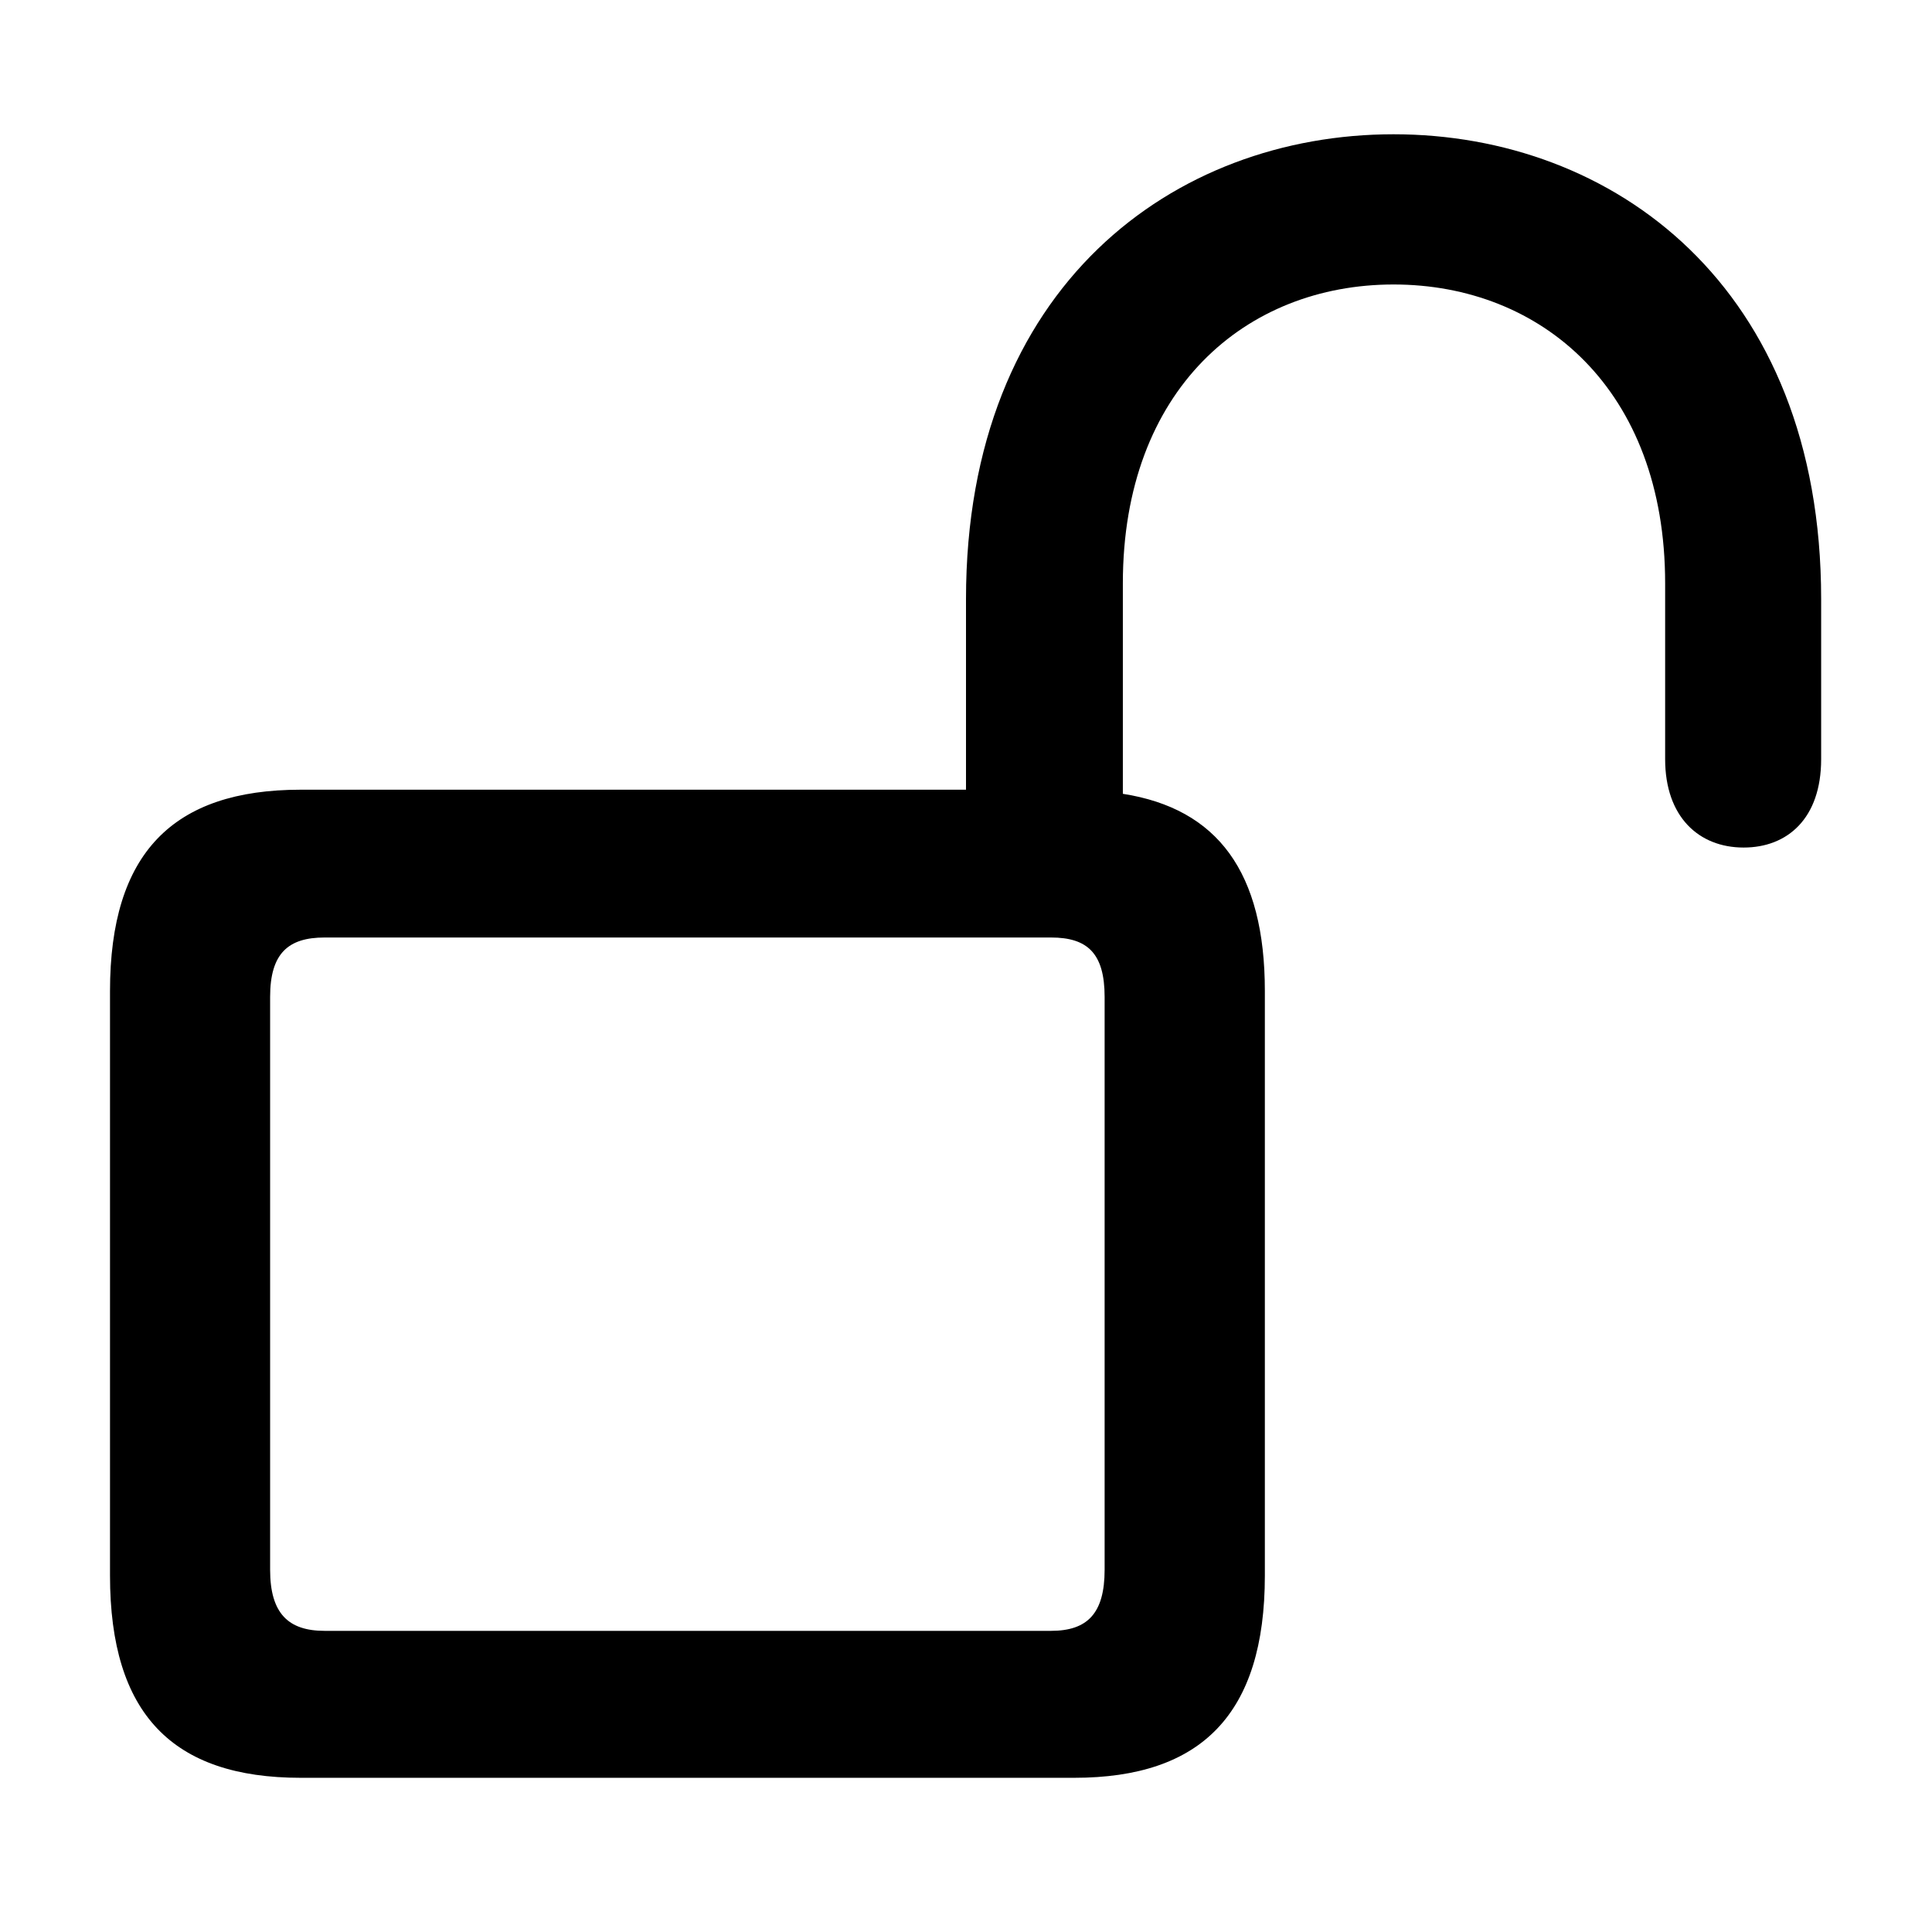
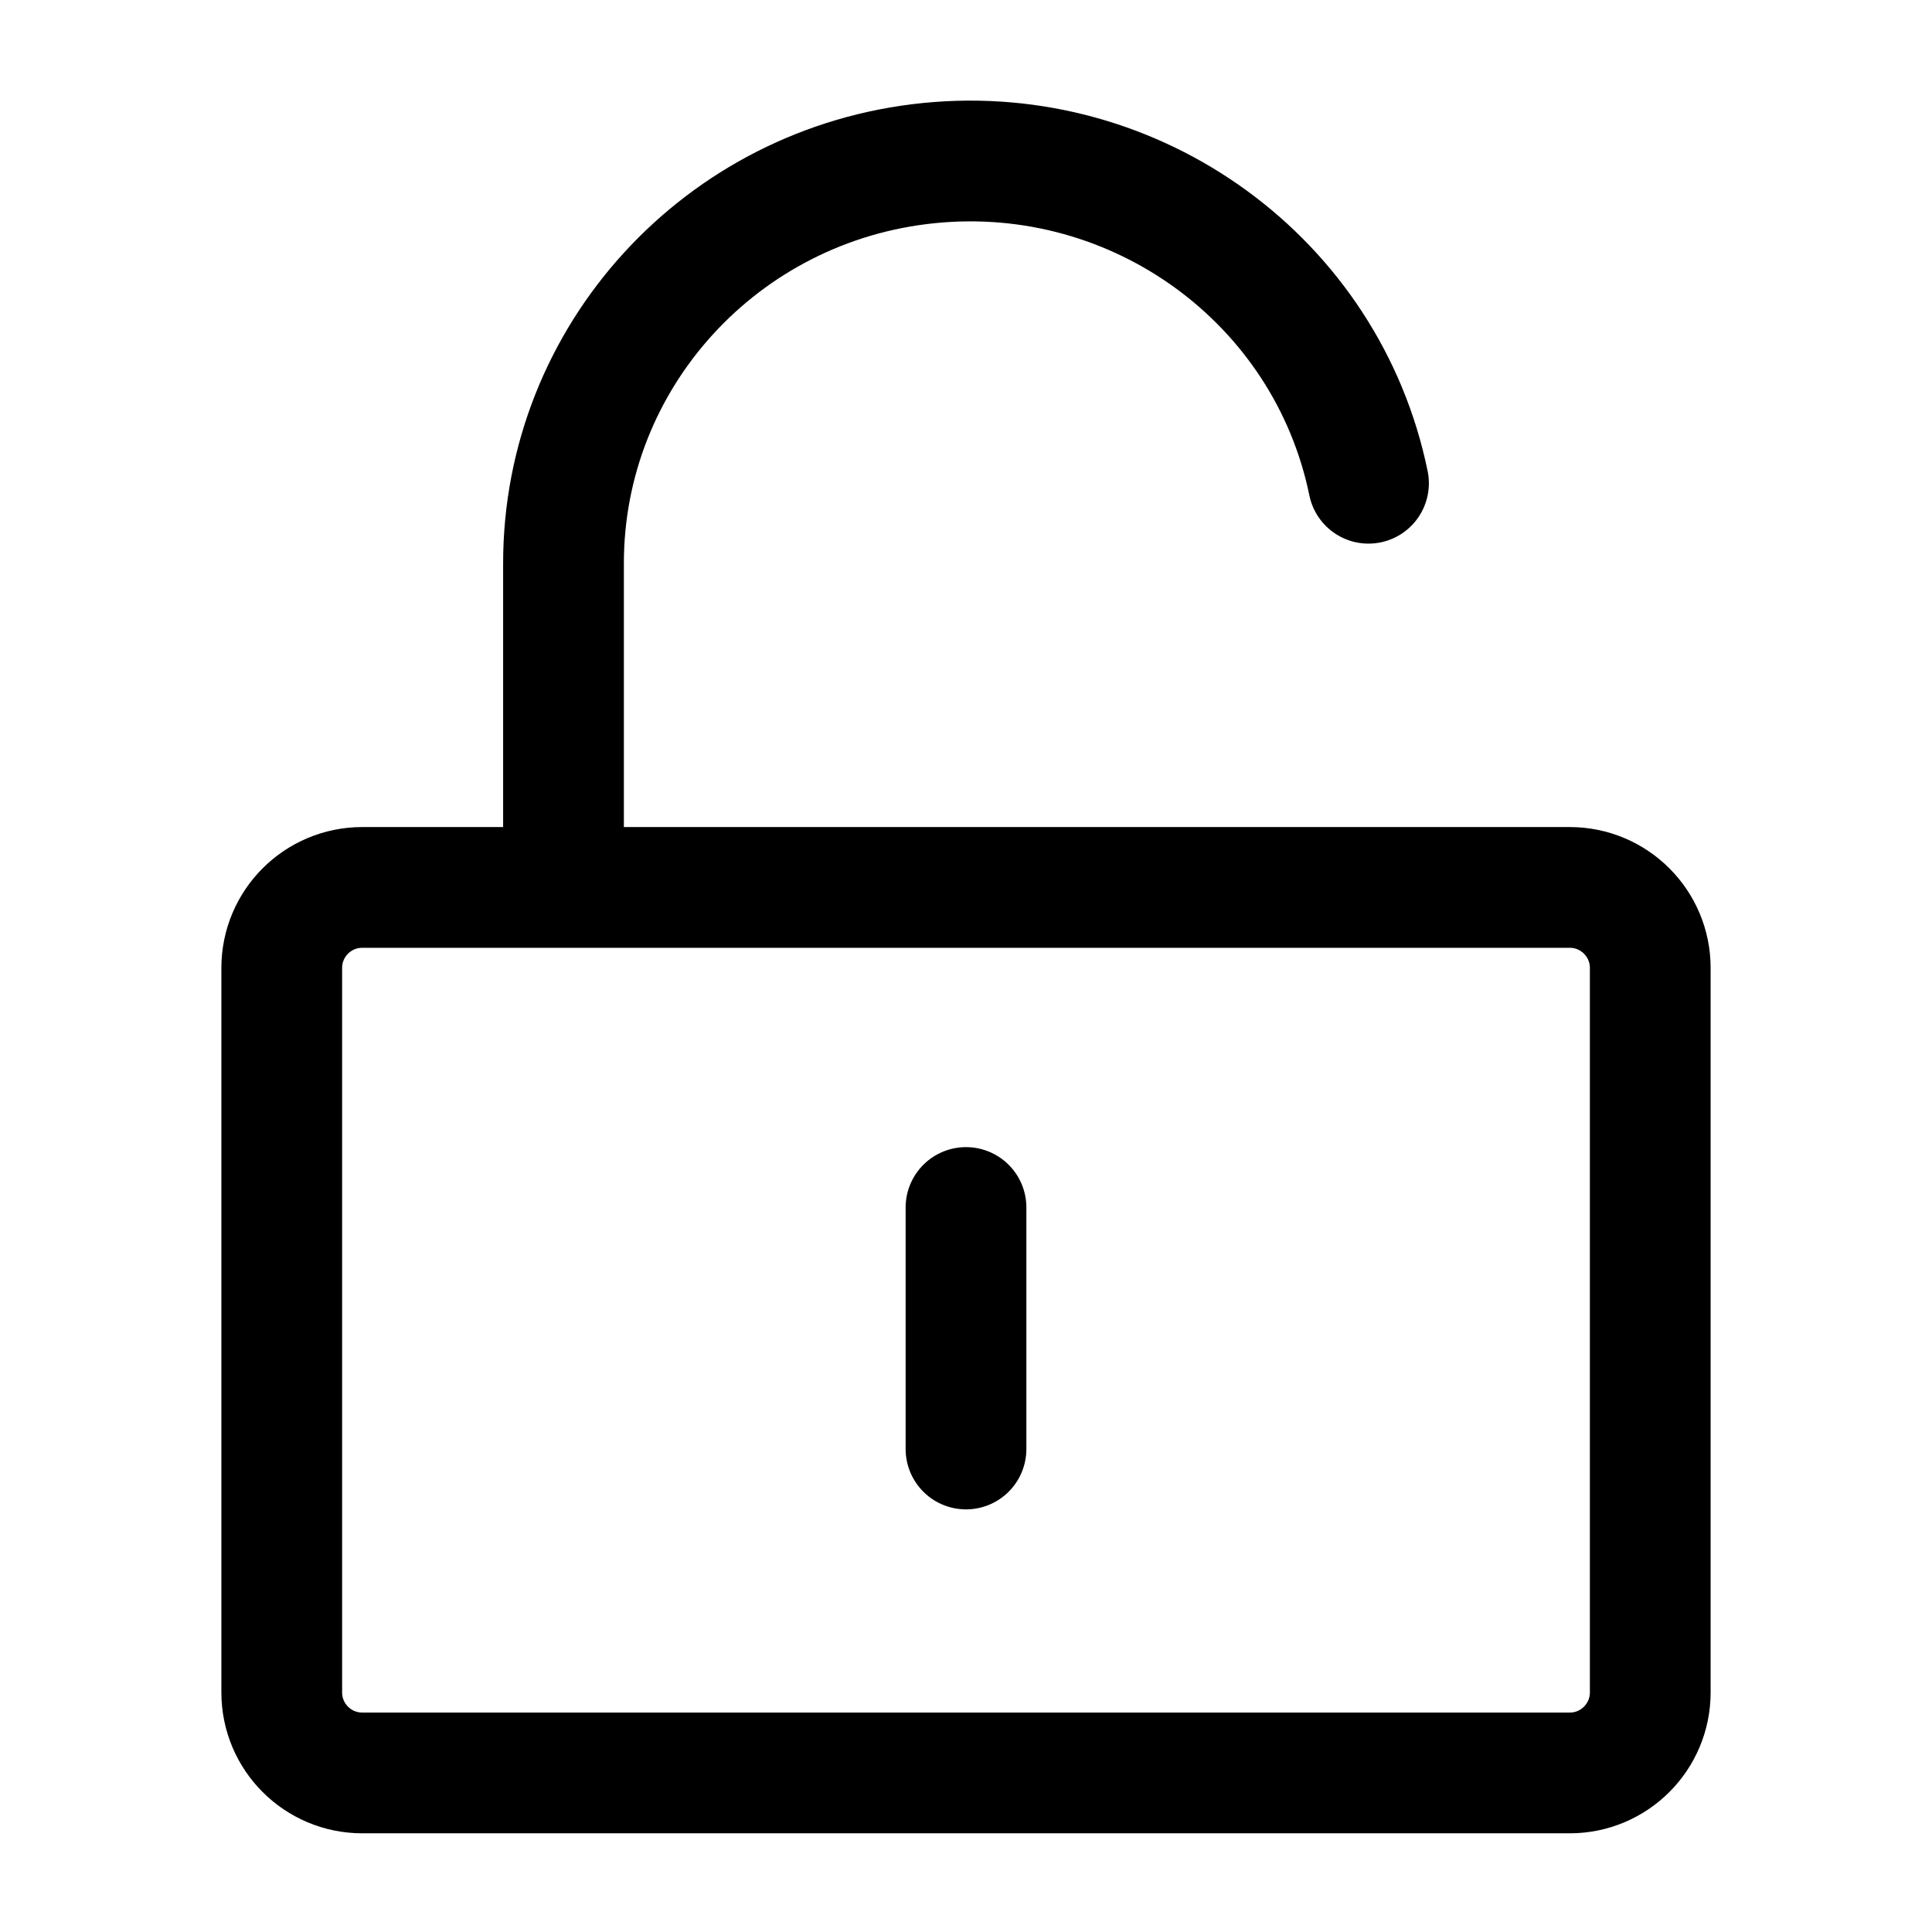
- <svg viewBox="0 0 16 16">
-   <path d="M2.49 14.723H8.896C9.948 14.723 10.475 14.196 10.475 13.048V8.208C10.475 7.224 10.085 6.697 9.299 6.574V4.831C9.299 3.225 10.317 2.356 11.541 2.356C12.765 2.356 13.79 3.225 13.79 4.831V6.287C13.79 6.766 14.07 7.019 14.44 7.019C14.802 7.019 15.082 6.779 15.082 6.287V4.961C15.082 2.363 13.352 1.112 11.541 1.112C9.729 1.112 8 2.363 8 4.961V6.54H2.49C1.431 6.54 0.911 7.066 0.911 8.208V13.048C0.911 14.196 1.431 14.723 2.49 14.723ZM2.688 13.506C2.388 13.506 2.237 13.362 2.237 13V8.256C2.237 7.894 2.388 7.764 2.688 7.764H8.704C9.005 7.764 9.148 7.894 9.148 8.256V13C9.148 13.362 9.005 13.506 8.704 13.506H2.688ZM7.993 21.112C6.592 21.112 5.279 21.878 4.753 23.375L5.785 24.414C5.949 23.081 6.879 22.356 7.993 22.356C9.217 22.356 10.242 23.225 10.242 24.831V26.54H7.925L9.142 27.764H11.008C11.309 27.764 11.452 27.894 11.452 28.256V30.074L12.778 31.407V28.208C12.778 27.203 12.368 26.677 11.541 26.567V24.961C11.541 22.363 9.812 21.112 7.993 21.112ZM13.749 35.126C13.961 35.338 14.316 35.338 14.521 35.126C14.727 34.907 14.733 34.572 14.521 34.353L2.47 22.315C2.258 22.104 1.909 22.097 1.69 22.315C1.485 22.52 1.485 22.876 1.69 23.081L13.749 35.126ZM4.794 34.723H11.199C11.5 34.723 11.76 34.682 11.979 34.593L10.871 33.492C10.81 33.499 10.755 33.506 10.687 33.506H4.992C4.691 33.506 4.541 33.362 4.541 33V28.256C4.541 27.9 4.685 27.764 4.979 27.764H5.143L4.049 26.663C3.488 26.882 3.215 27.381 3.215 28.208V33.048C3.215 34.196 3.734 34.723 4.794 34.723Z" />
+ <svg xmlns="http://www.w3.org/2000/svg" width="24" height="24" viewBox="0 0 48 48" fill="none">
+   <rect x="7" y="22.048" width="34" height="22" rx="2" fill="none" stroke="currentColor" stroke-width="3" stroke-linejoin="round" />
+   <path d="M14 22V14.005C13.995 8.87 17.923 4.567 23.086 4.051C28.249 3.535 32.967 6.974 34 12.006" stroke="currentColor" stroke-width="3" stroke-linecap="round" stroke-linejoin="round" />
+   <path d="M24 30V36" stroke="currentColor" stroke-width="3" stroke-linecap="round" stroke-linejoin="round" />
</svg>
